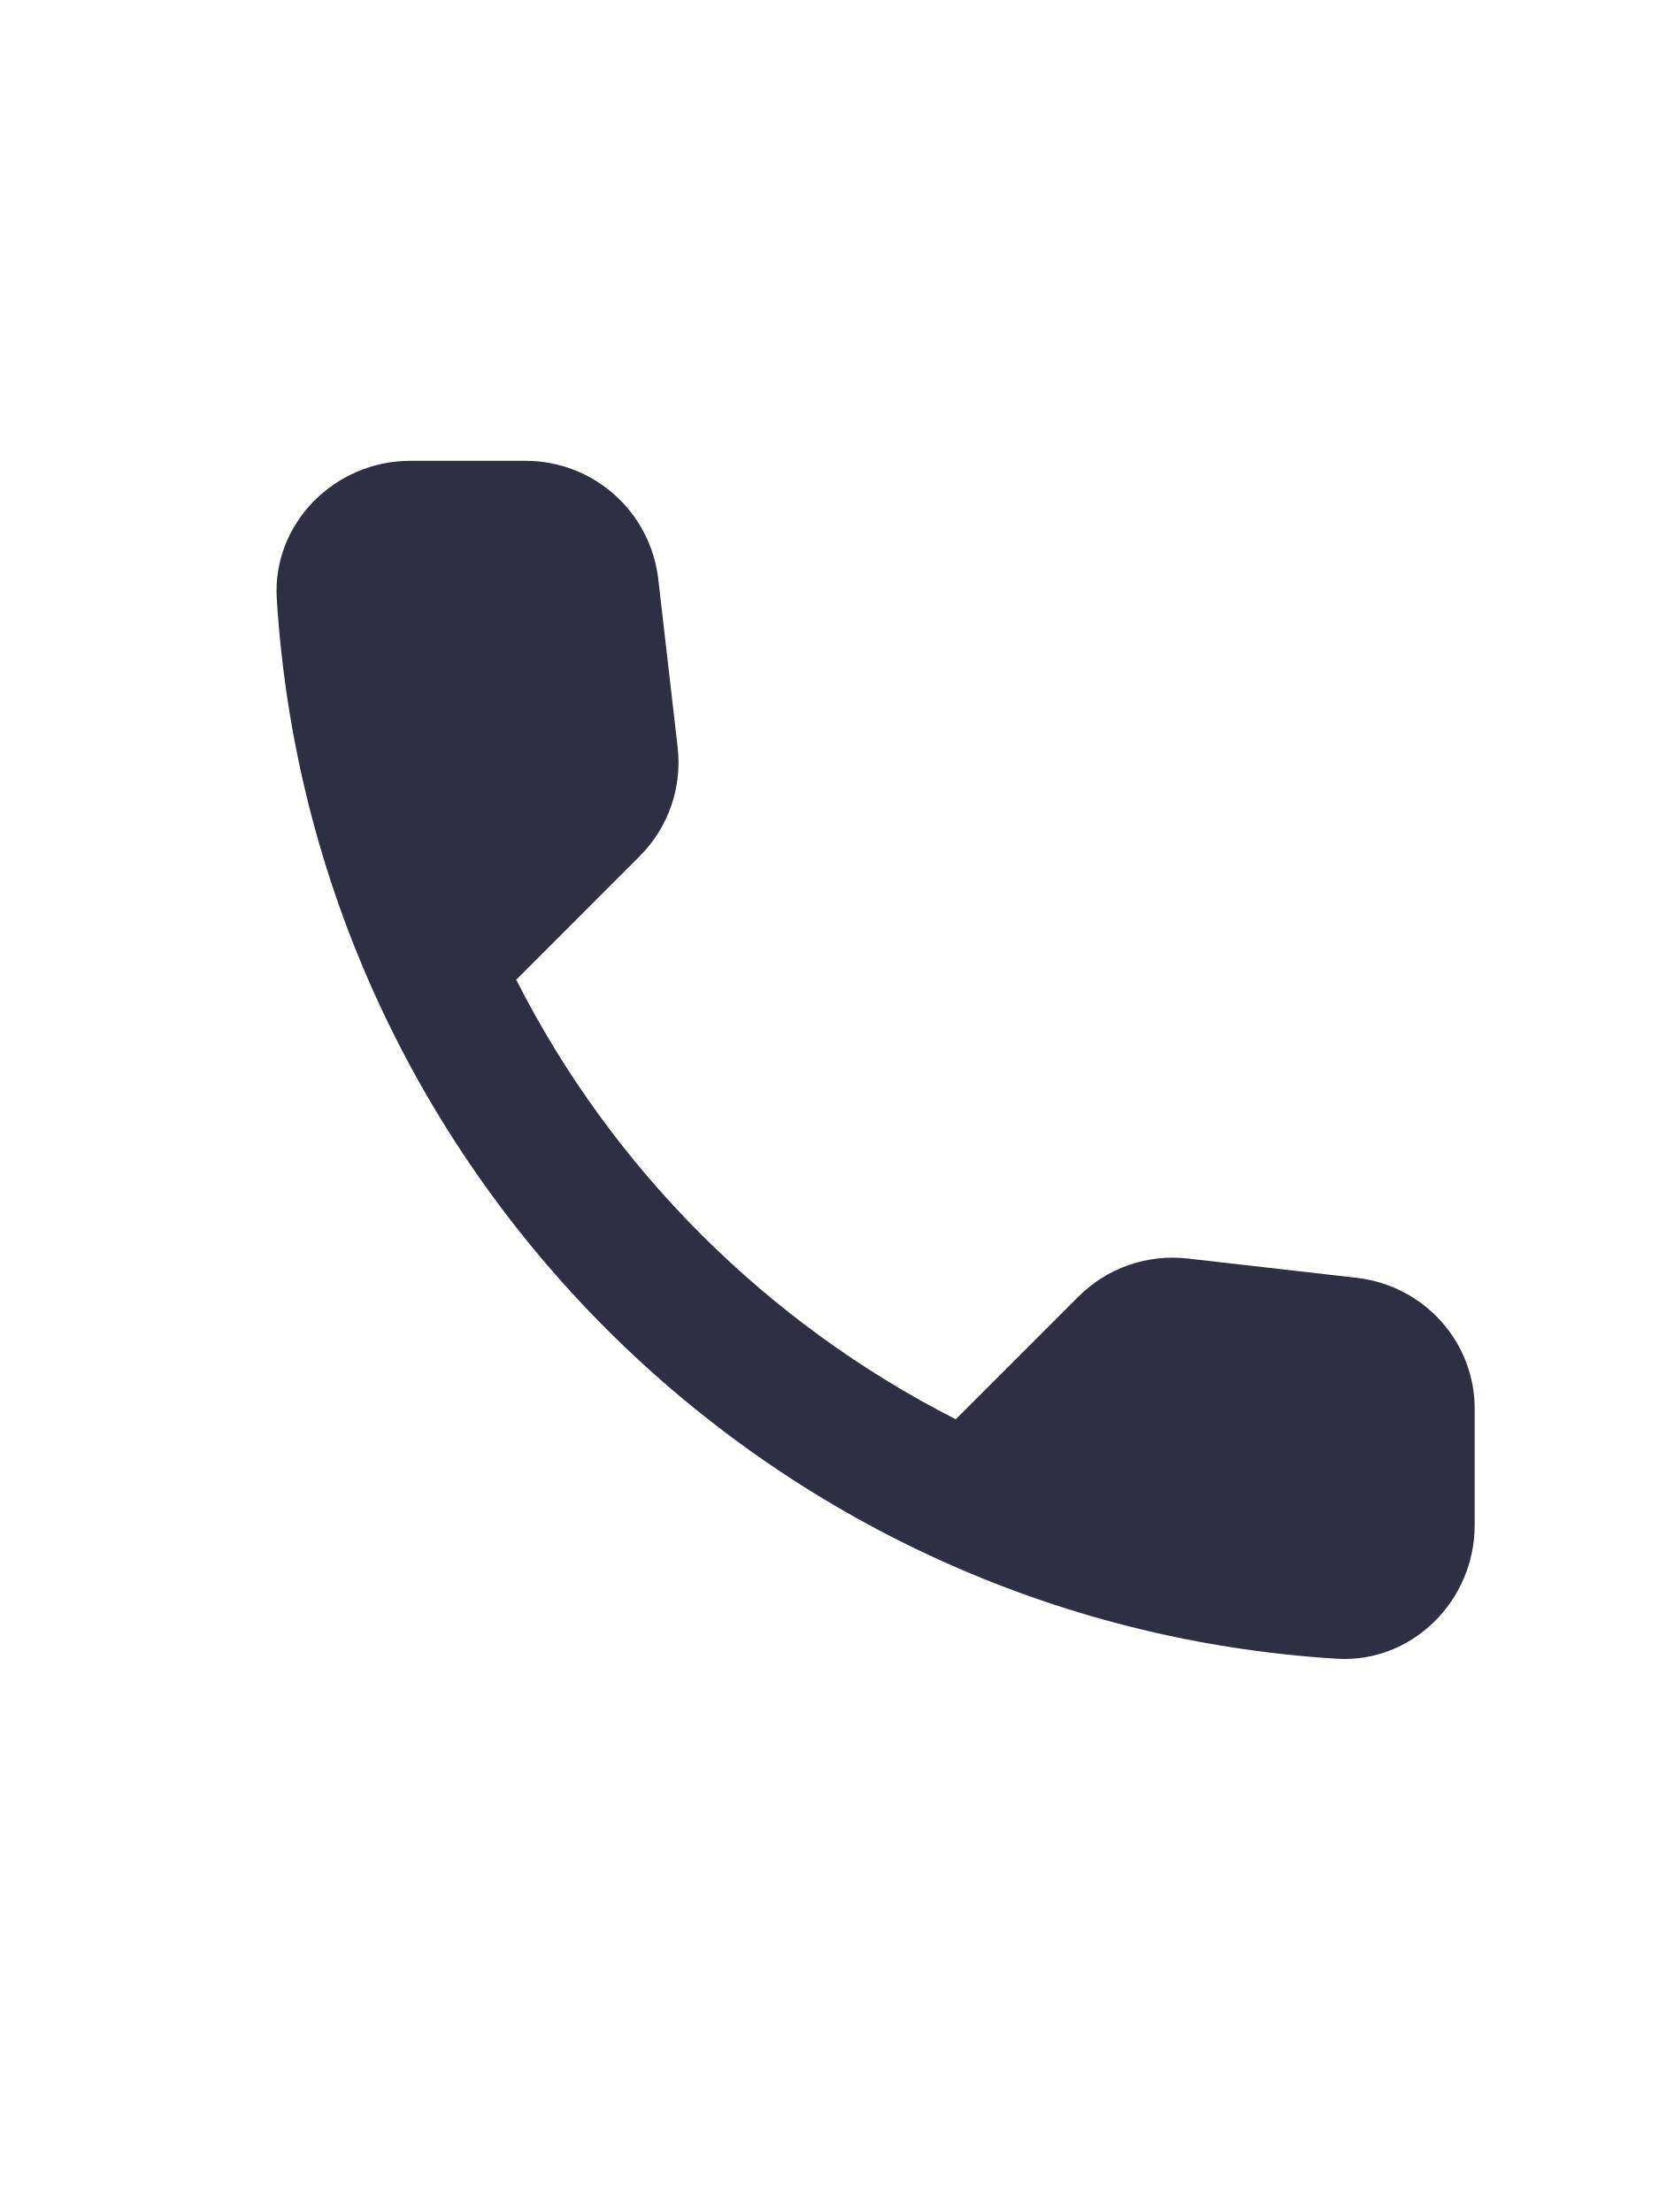
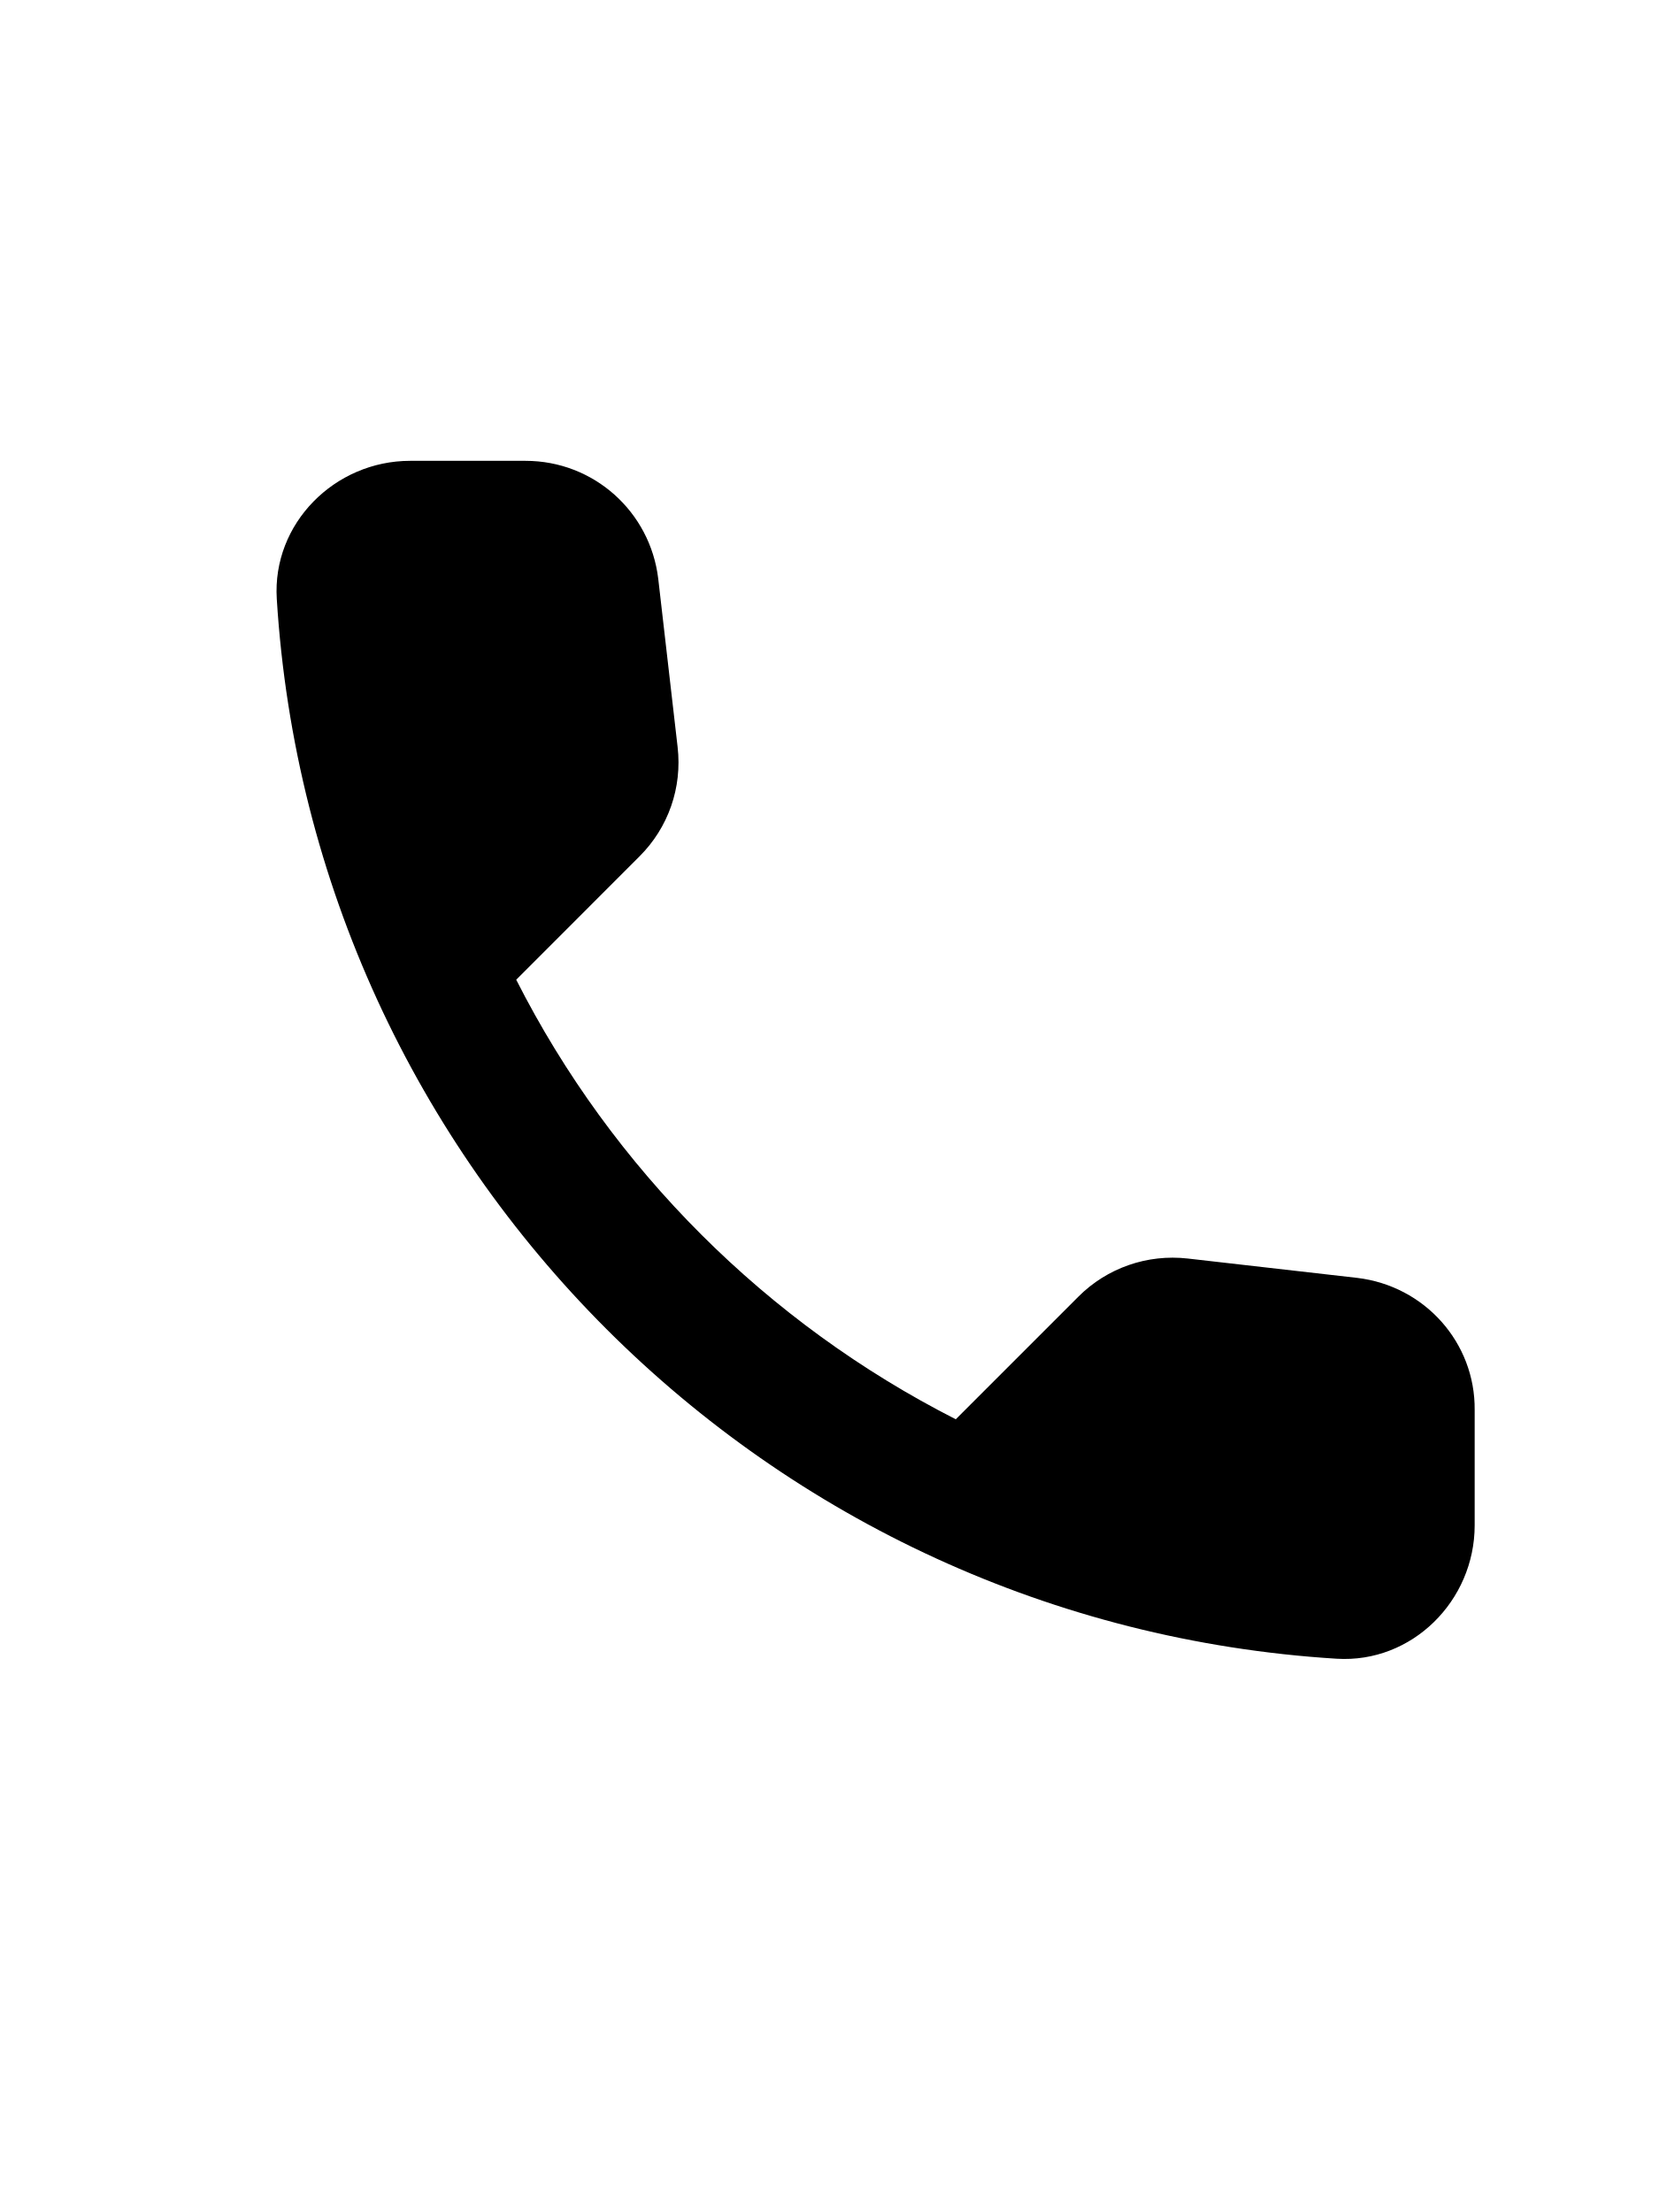
<svg xmlns="http://www.w3.org/2000/svg" width="18" height="24" viewBox="0 0 18 24">
  <g clip-path="url(#clip0_297083_8305)">
-     <path d="M14.726 13.865L12.888 13.655C12.447 13.605 12.012 13.757 11.701 14.068L10.37 15.399C8.322 14.357 6.643 12.685 5.601 10.63L6.939 9.291C7.251 8.98 7.403 8.546 7.352 8.105L7.142 6.281C7.055 5.55 6.44 5 5.702 5H4.45C3.632 5 2.952 5.68 3.003 6.498C3.386 12.678 8.329 17.614 14.502 17.997C15.32 18.048 16 17.368 16 16.55V15.298C16.007 14.567 15.457 13.952 14.726 13.865Z" fill="#2E2F42" />
+     <path d="M14.726 13.865L12.888 13.655C12.447 13.605 12.012 13.757 11.701 14.068L10.37 15.399C8.322 14.357 6.643 12.685 5.601 10.63L6.939 9.291C7.251 8.98 7.403 8.546 7.352 8.105L7.142 6.281C7.055 5.55 6.44 5 5.702 5H4.45C3.632 5 2.952 5.68 3.003 6.498C3.386 12.678 8.329 17.614 14.502 17.997C15.32 18.048 16 17.368 16 16.55V15.298C16.007 14.567 15.457 13.952 14.726 13.865Z" />
  </g>
  <defs>
    <clipPath id="clip0_297083_8305">
      <rect width="18" height="24" />
    </clipPath>
  </defs>
</svg>
